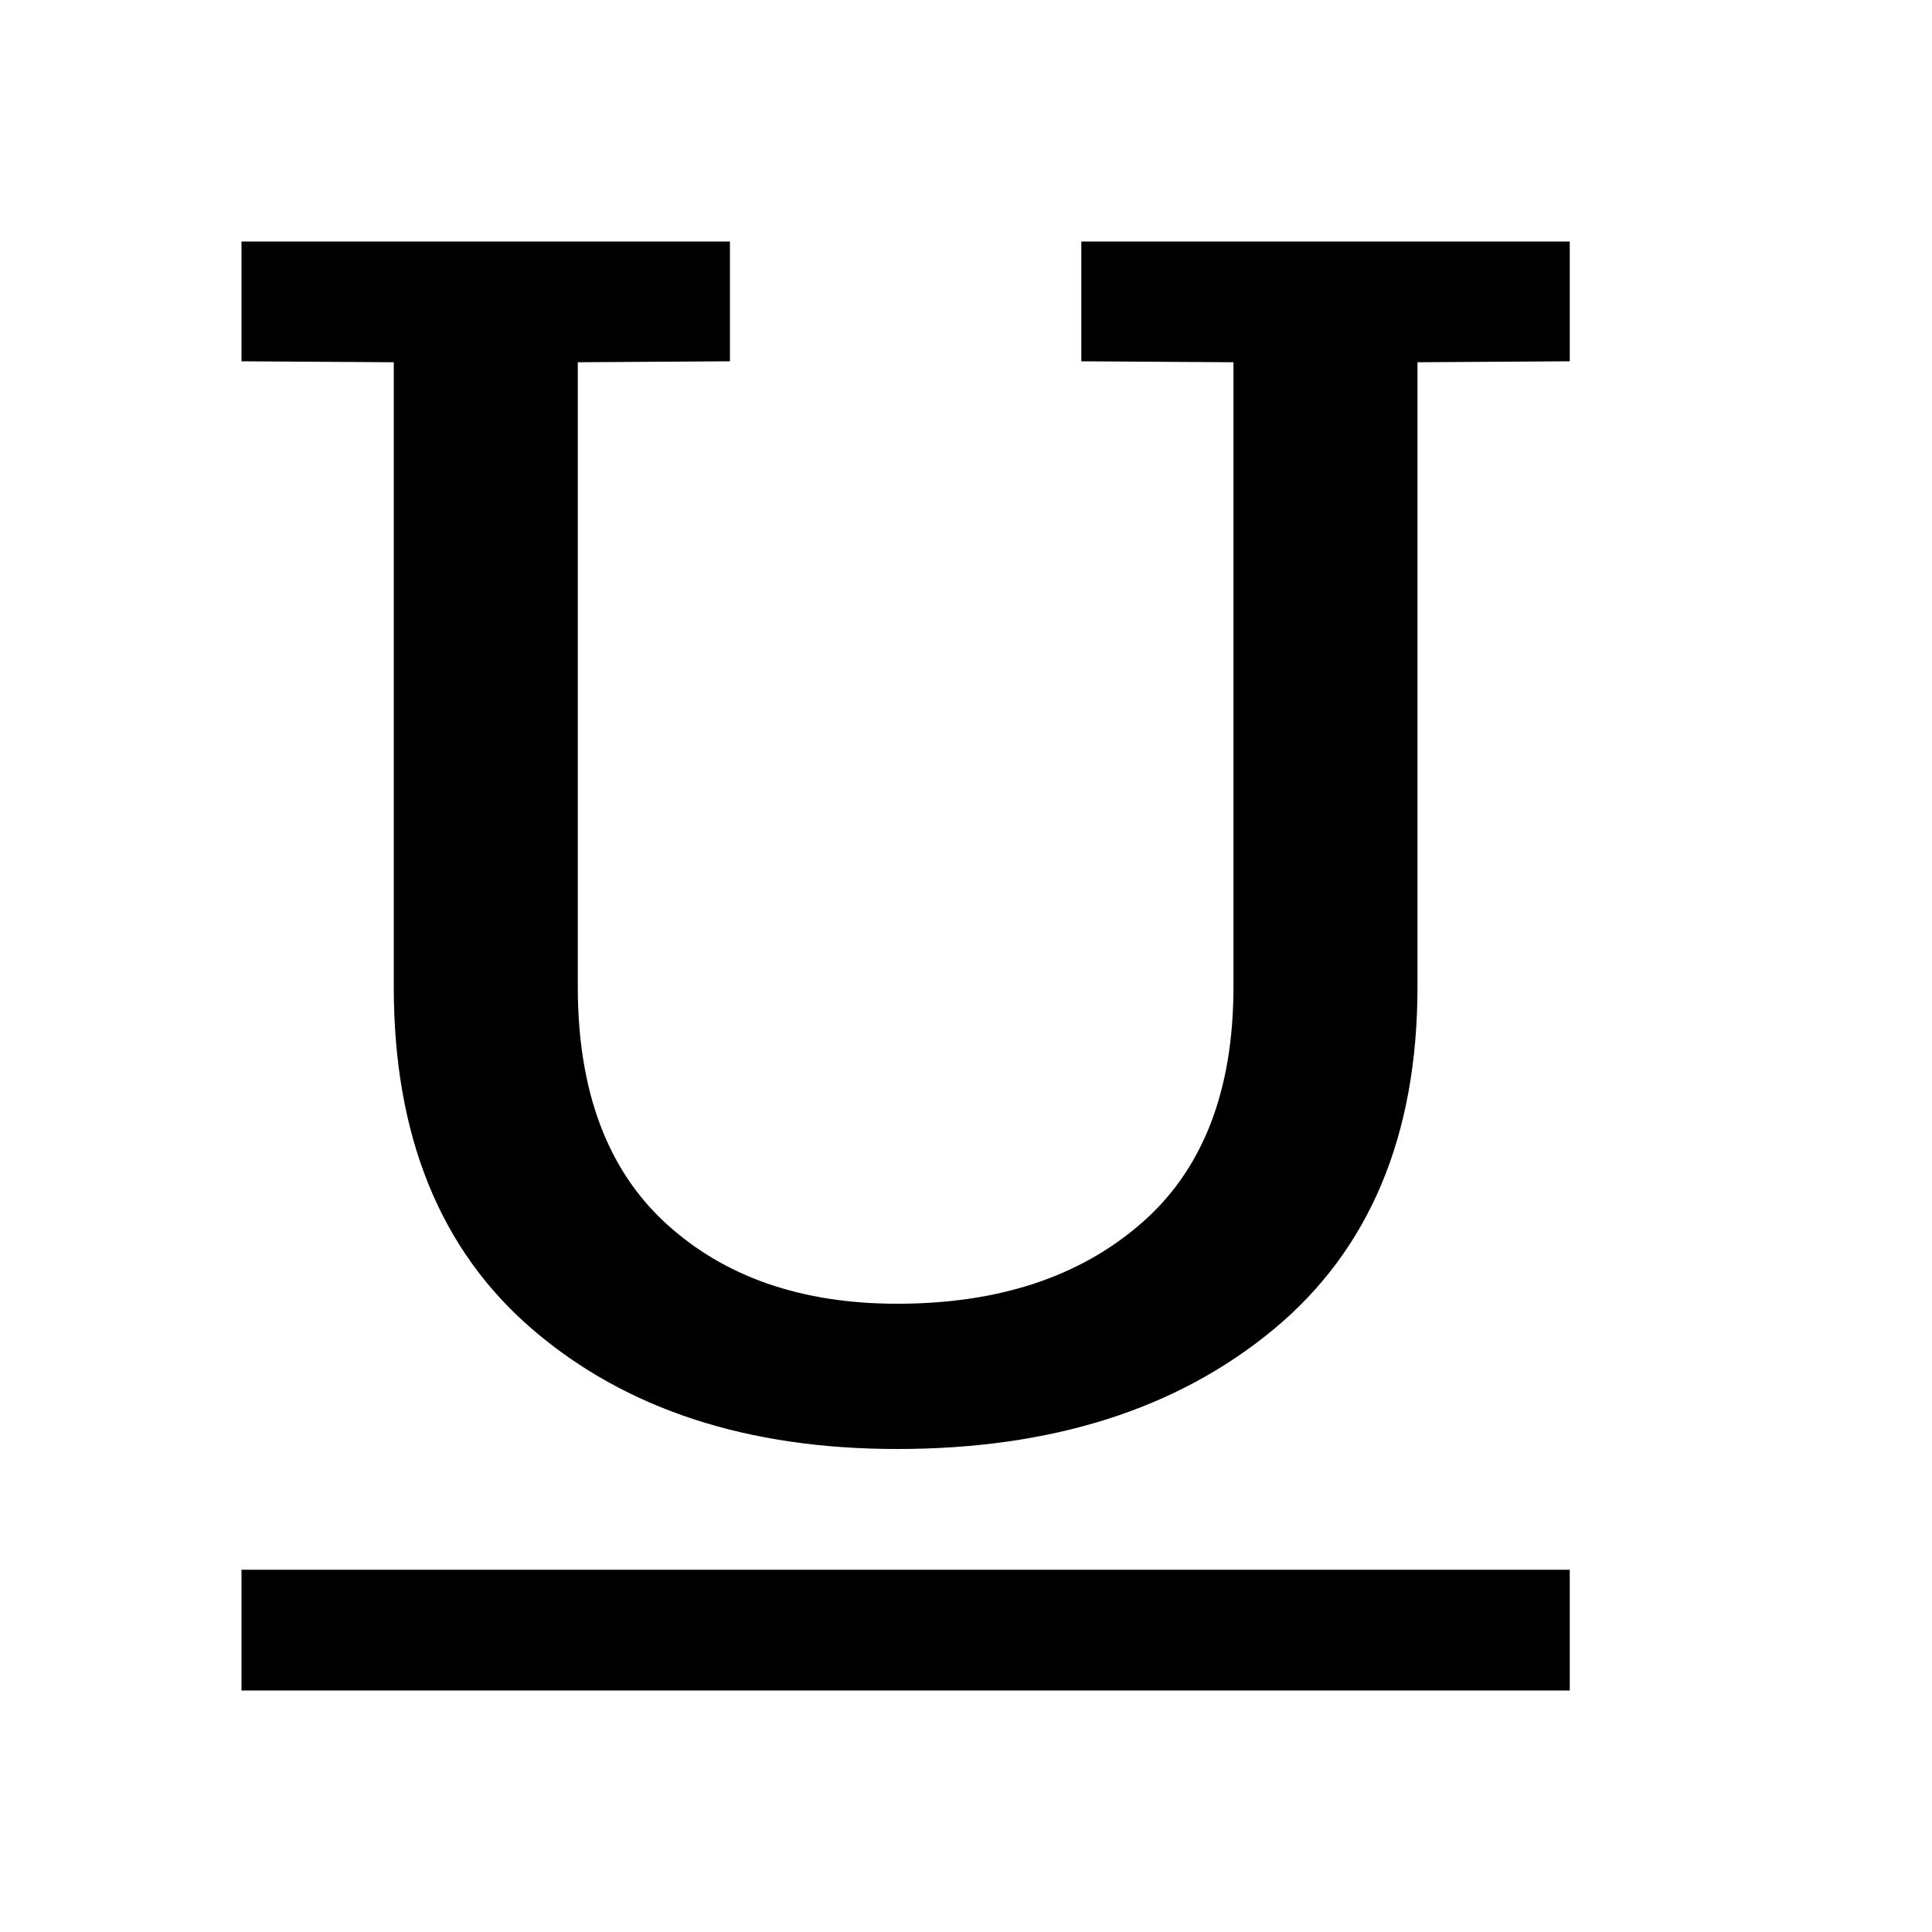
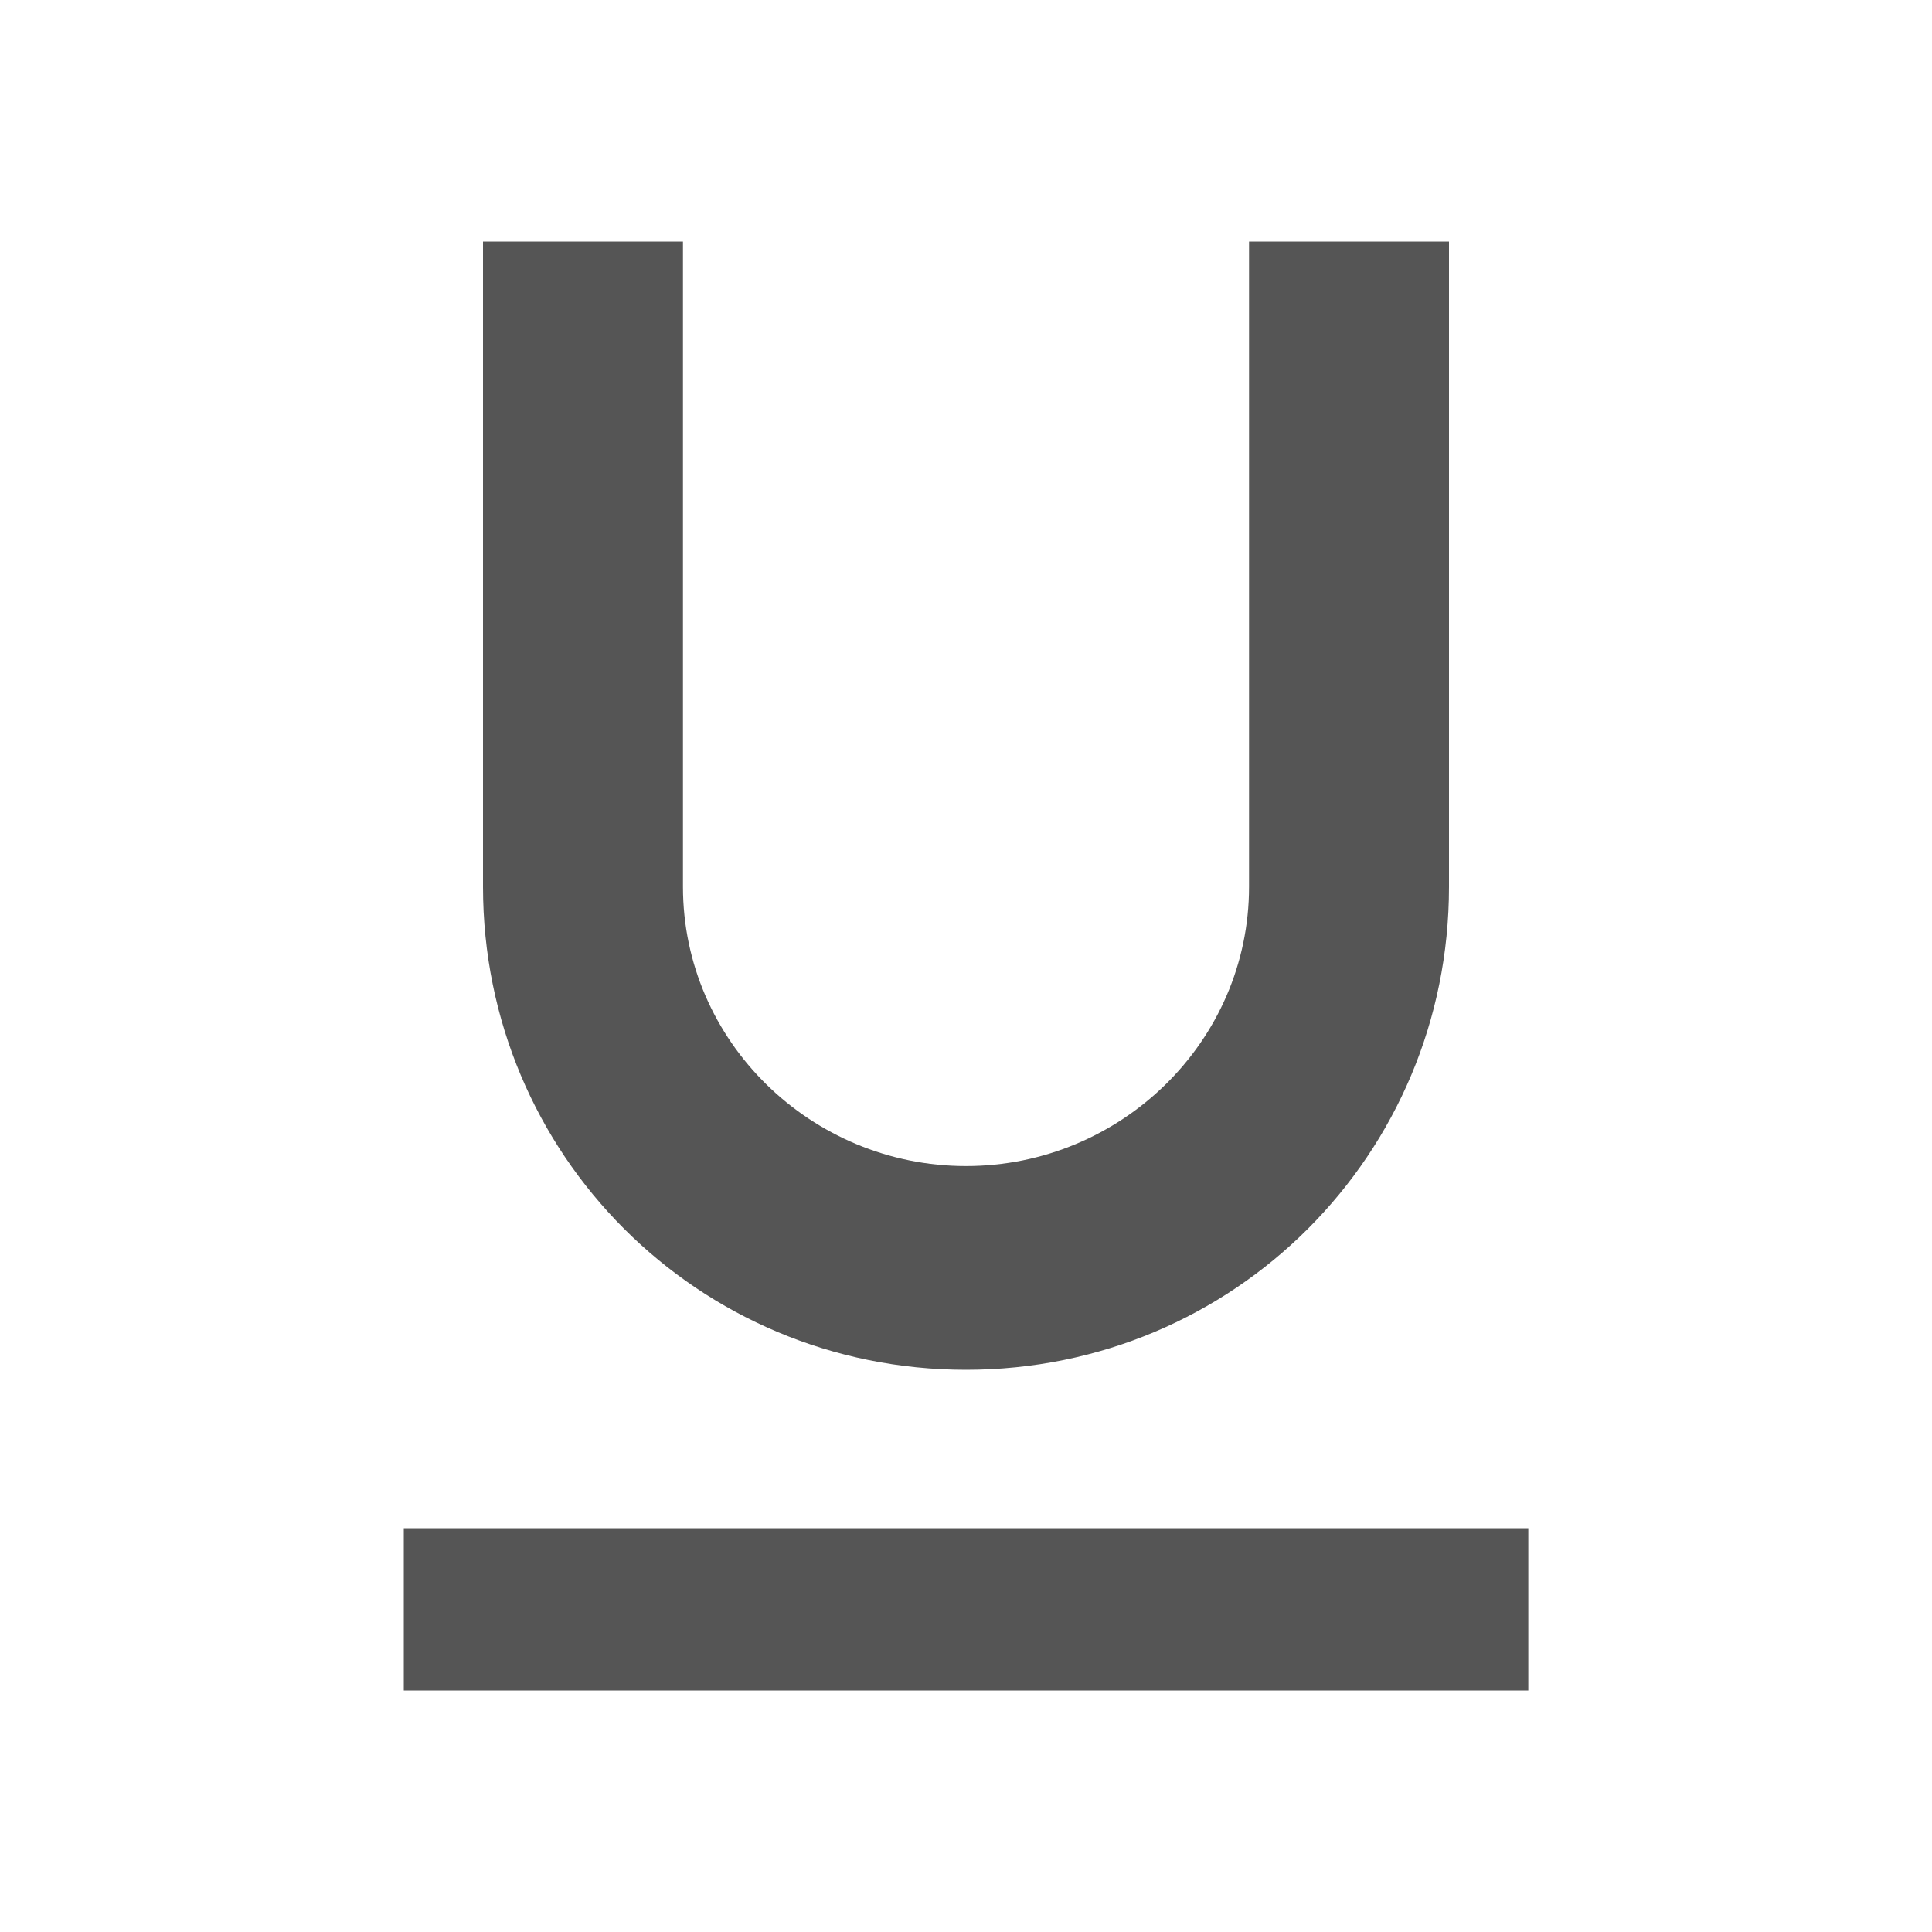
- <svg xmlns="http://www.w3.org/2000/svg" version="1.1" id="Calque_1" x="0px" y="0px" width="16px" height="16px" viewBox="0 0 16 16" enable-background="new 0 0 16 16" xml:space="preserve">
-   <g>
-     <path d="M6.045,2v0.992L4.785,3v5.172c0,0.859,0.243,1.512,0.727,1.957s1.124,0.668,1.918,0.668c0.836,0,1.509-0.221,2.019-0.664   c0.511-0.442,0.766-1.096,0.766-1.961V3l-1.26-0.008V2h2.784H13v0.992L11.739,3v5.172c0,1.234-0.398,2.181-1.195,2.84   C9.747,11.671,8.709,12,7.43,12c-1.242,0-2.248-0.329-3.017-0.988c-0.769-0.659-1.152-1.605-1.152-2.84V3L2,2.992V2h1.261H6.045z" />
-   </g>
-   <rect x="2" y="13" width="11" height="1" />
+ <svg xmlns="http://www.w3.org/2000/svg" version="1.1" width="20" height="20" viewBox="0 0 20 20">
+   <path fill="#555" d="M4.18 15.82h11.641v1.68h-11.641v-1.68zM10 14.18c-2.773 0-5-2.227-5-5v-6.68h2.070v6.68c0 1.602 1.328 2.891 2.93 2.891s2.93-1.289 2.93-2.891v-6.68h2.070v6.68c0 2.773-2.227 5-5 5z" />
</svg>
